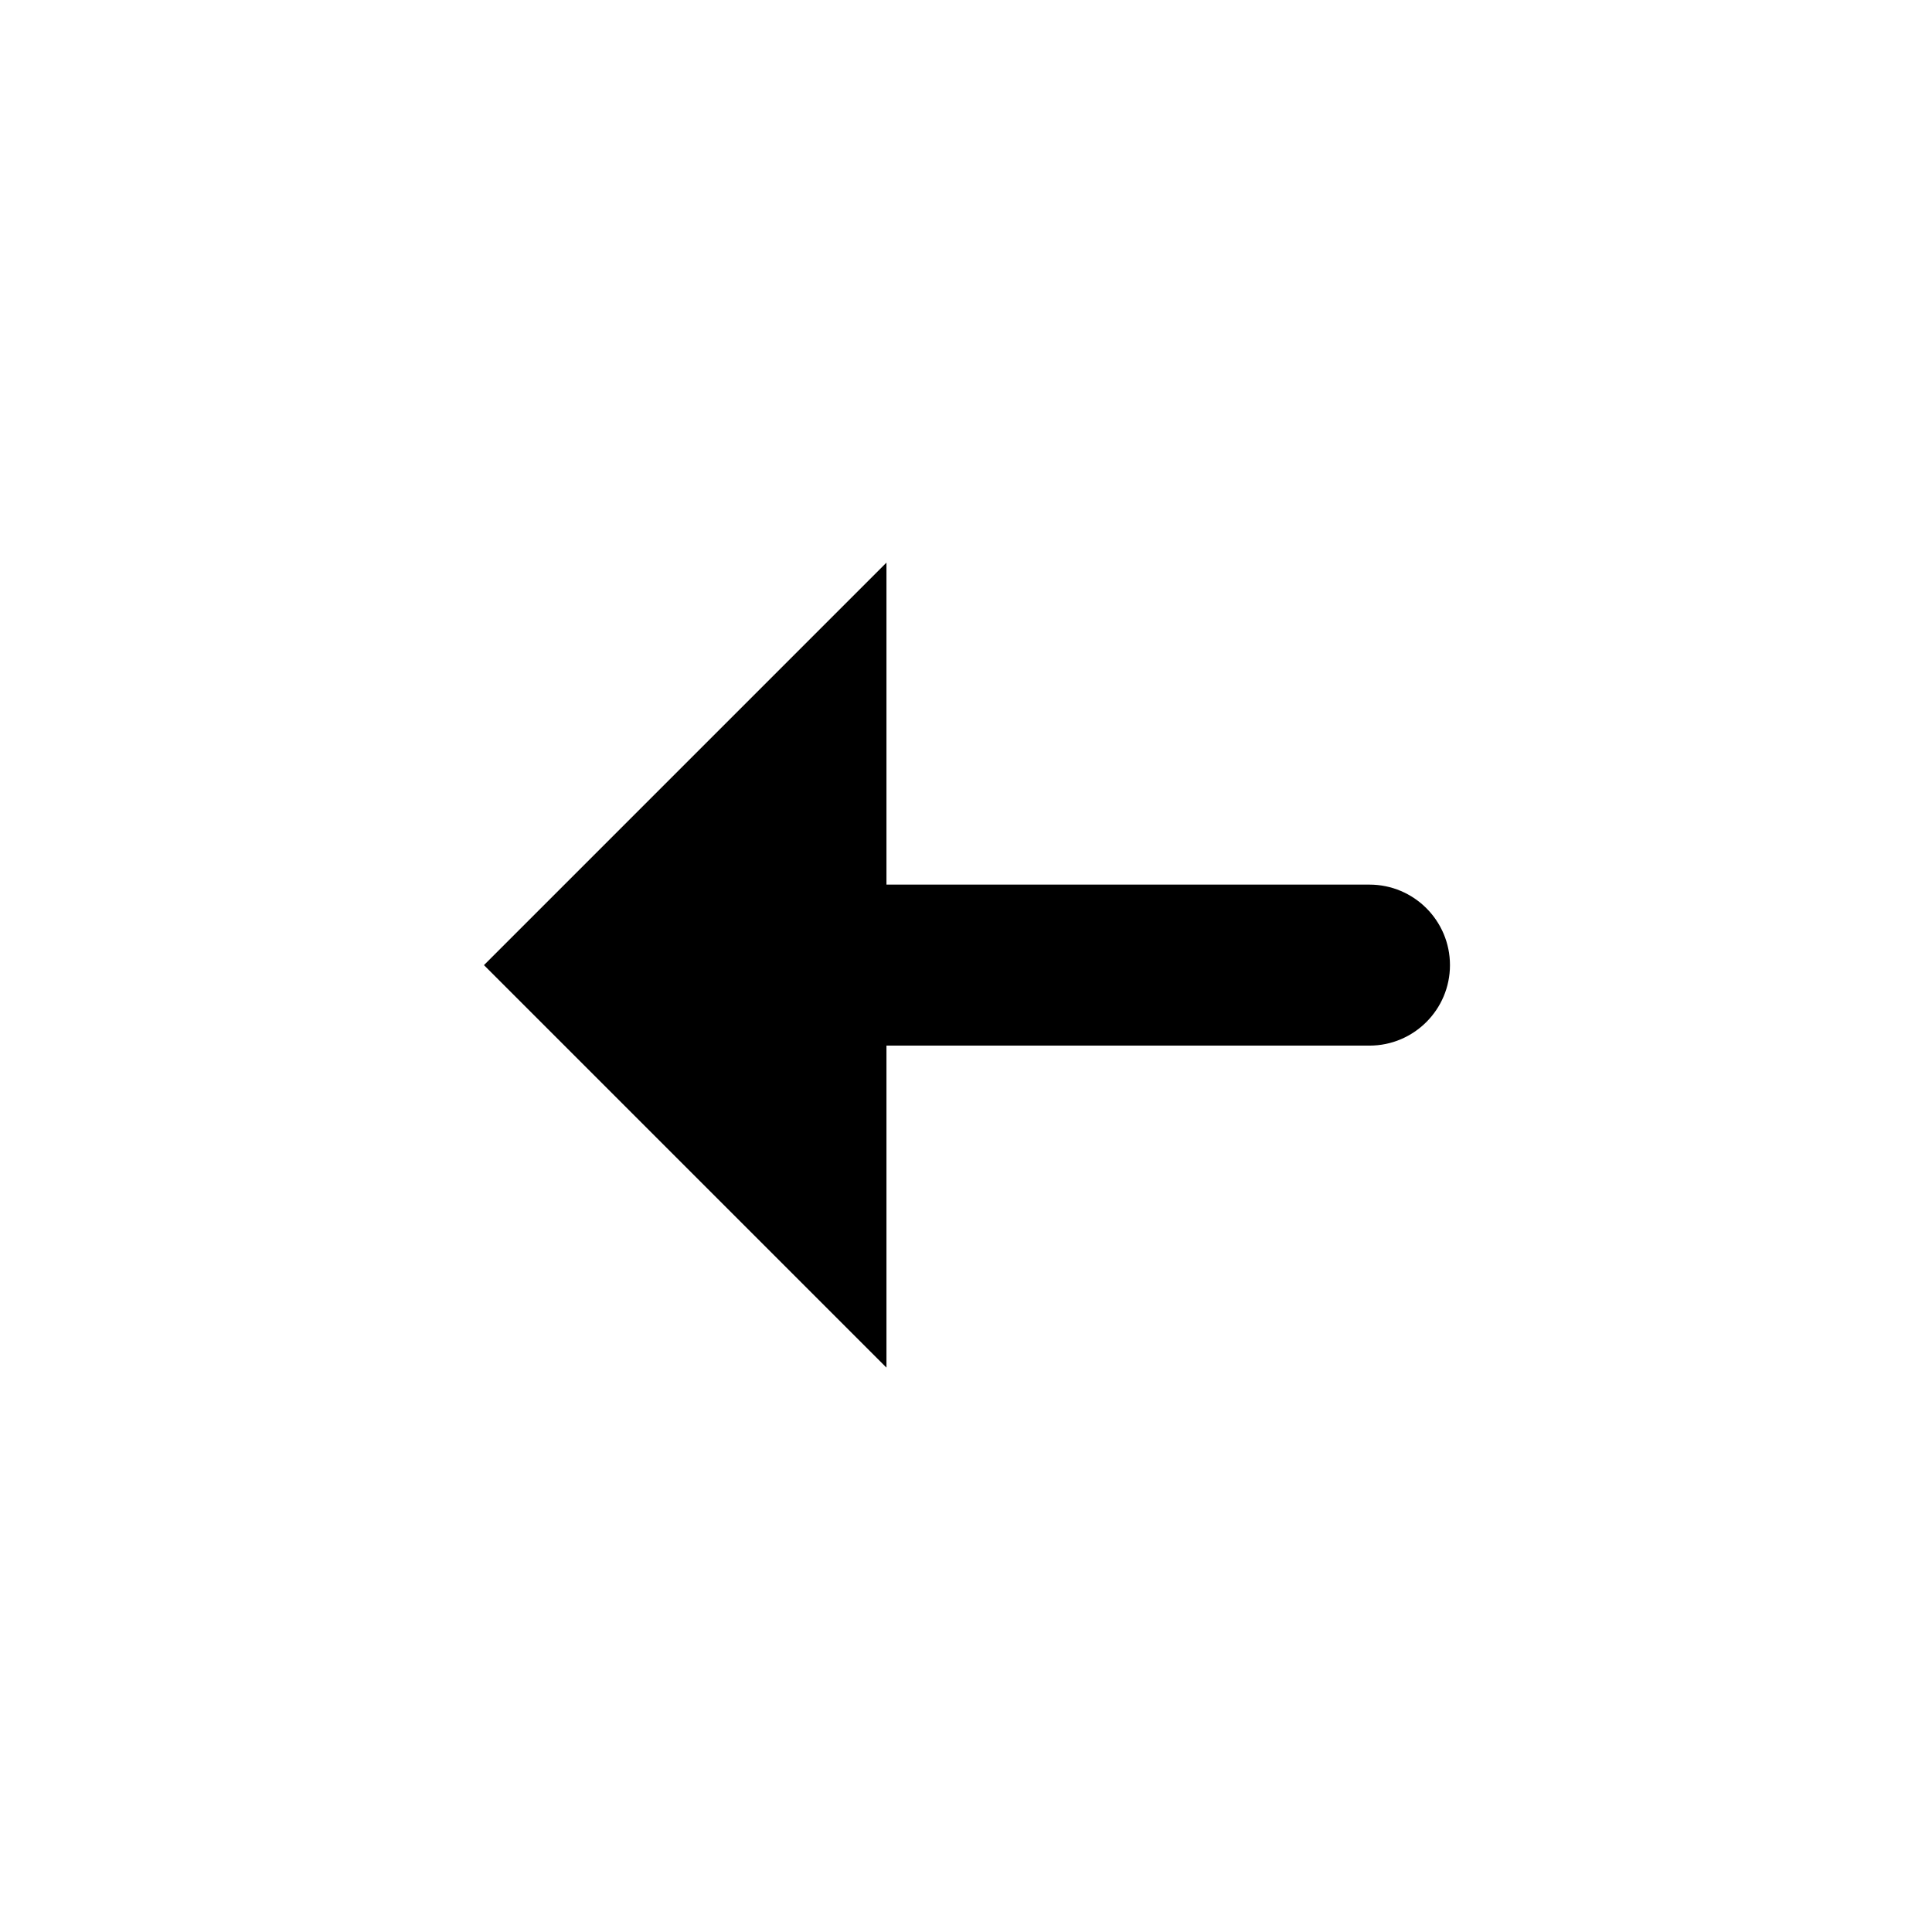
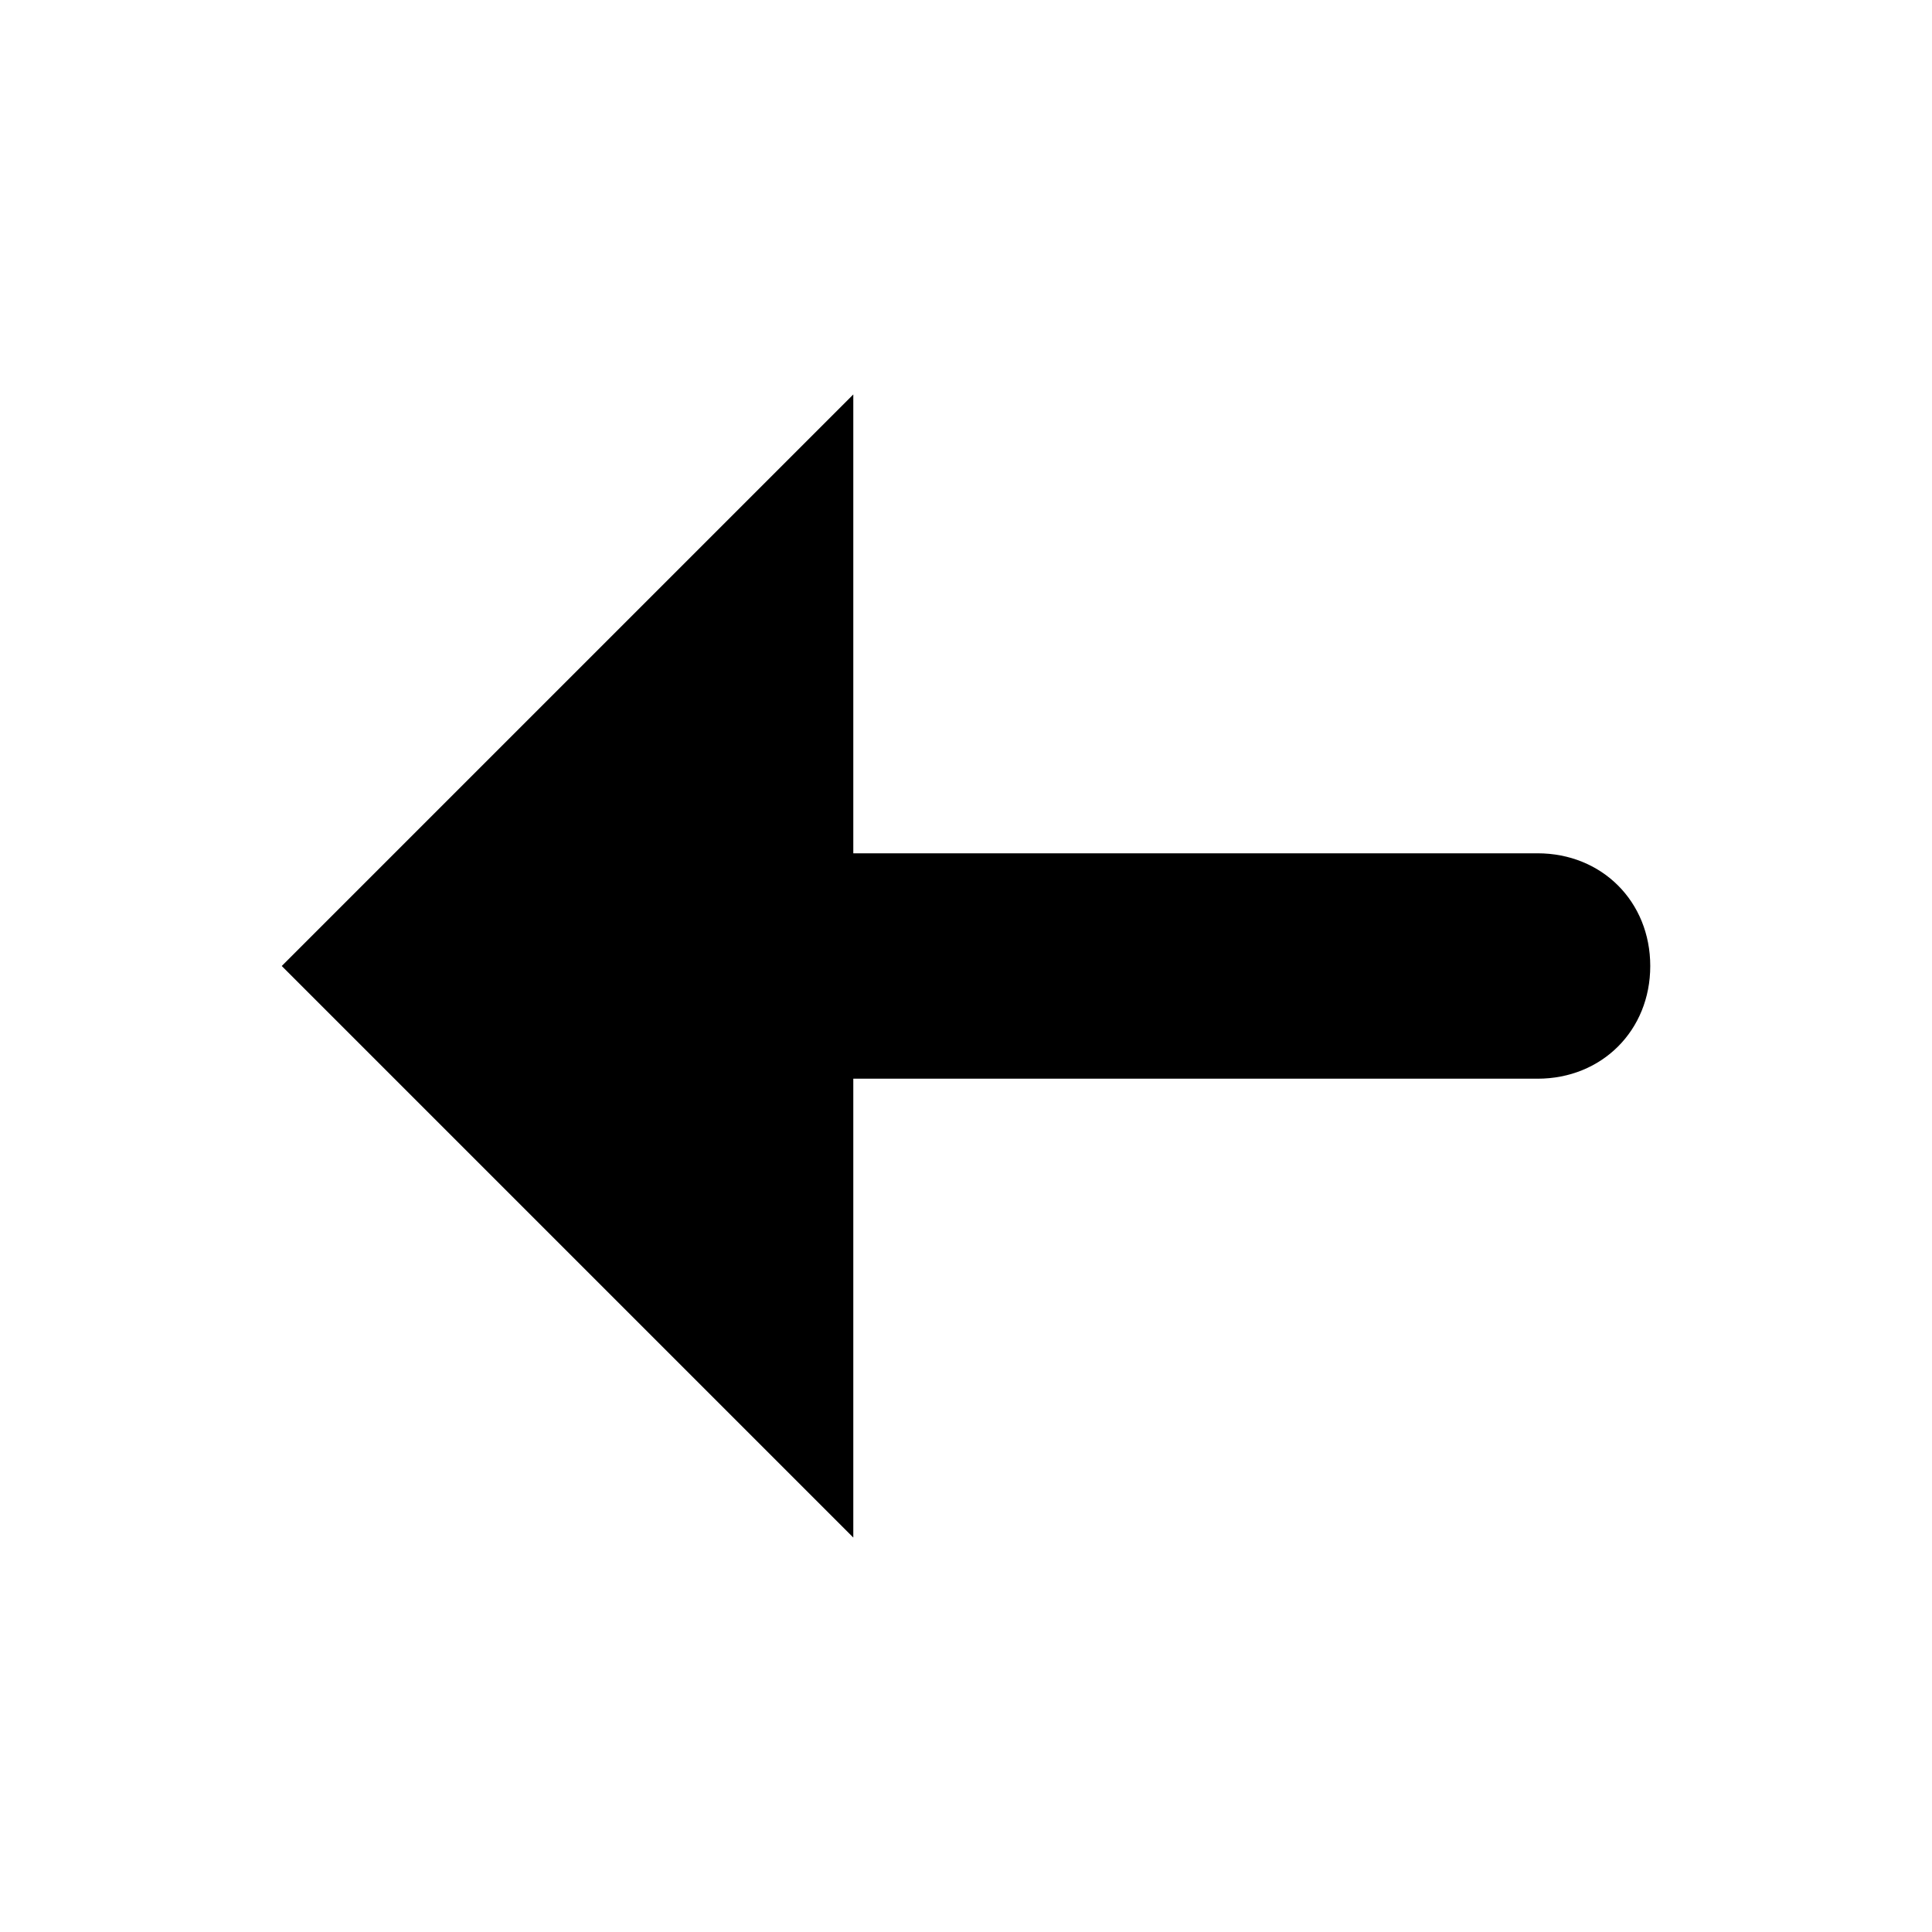
- <svg xmlns="http://www.w3.org/2000/svg" width="24" height="24" viewBox="0 0 24 24" fill="none">
-   <path d="M18.012 11.989C18.012 11.437 17.564 10.989 17.012 10.989H11.012V6.989L6.012 11.989L11.012 16.989V12.989H17.012C17.564 12.989 18.012 12.541 18.012 11.989Z" fill="black" />
+ <svg xmlns="http://www.w3.org/2000/svg" version="1.1" id="Layer_1" x="0px" y="0px" viewBox="0 0 24 24" style="enable-background:new 0 0 24 24;" xml:space="preserve">
+   <path d="M20.5,12c0-0.8-0.6-1.4-1.4-1.4h-8.5V4.9L3.5,12l7.1,7.1v-5.7h8.5C19.9,13.4,20.5,12.8,20.5,12z" />
</svg>
